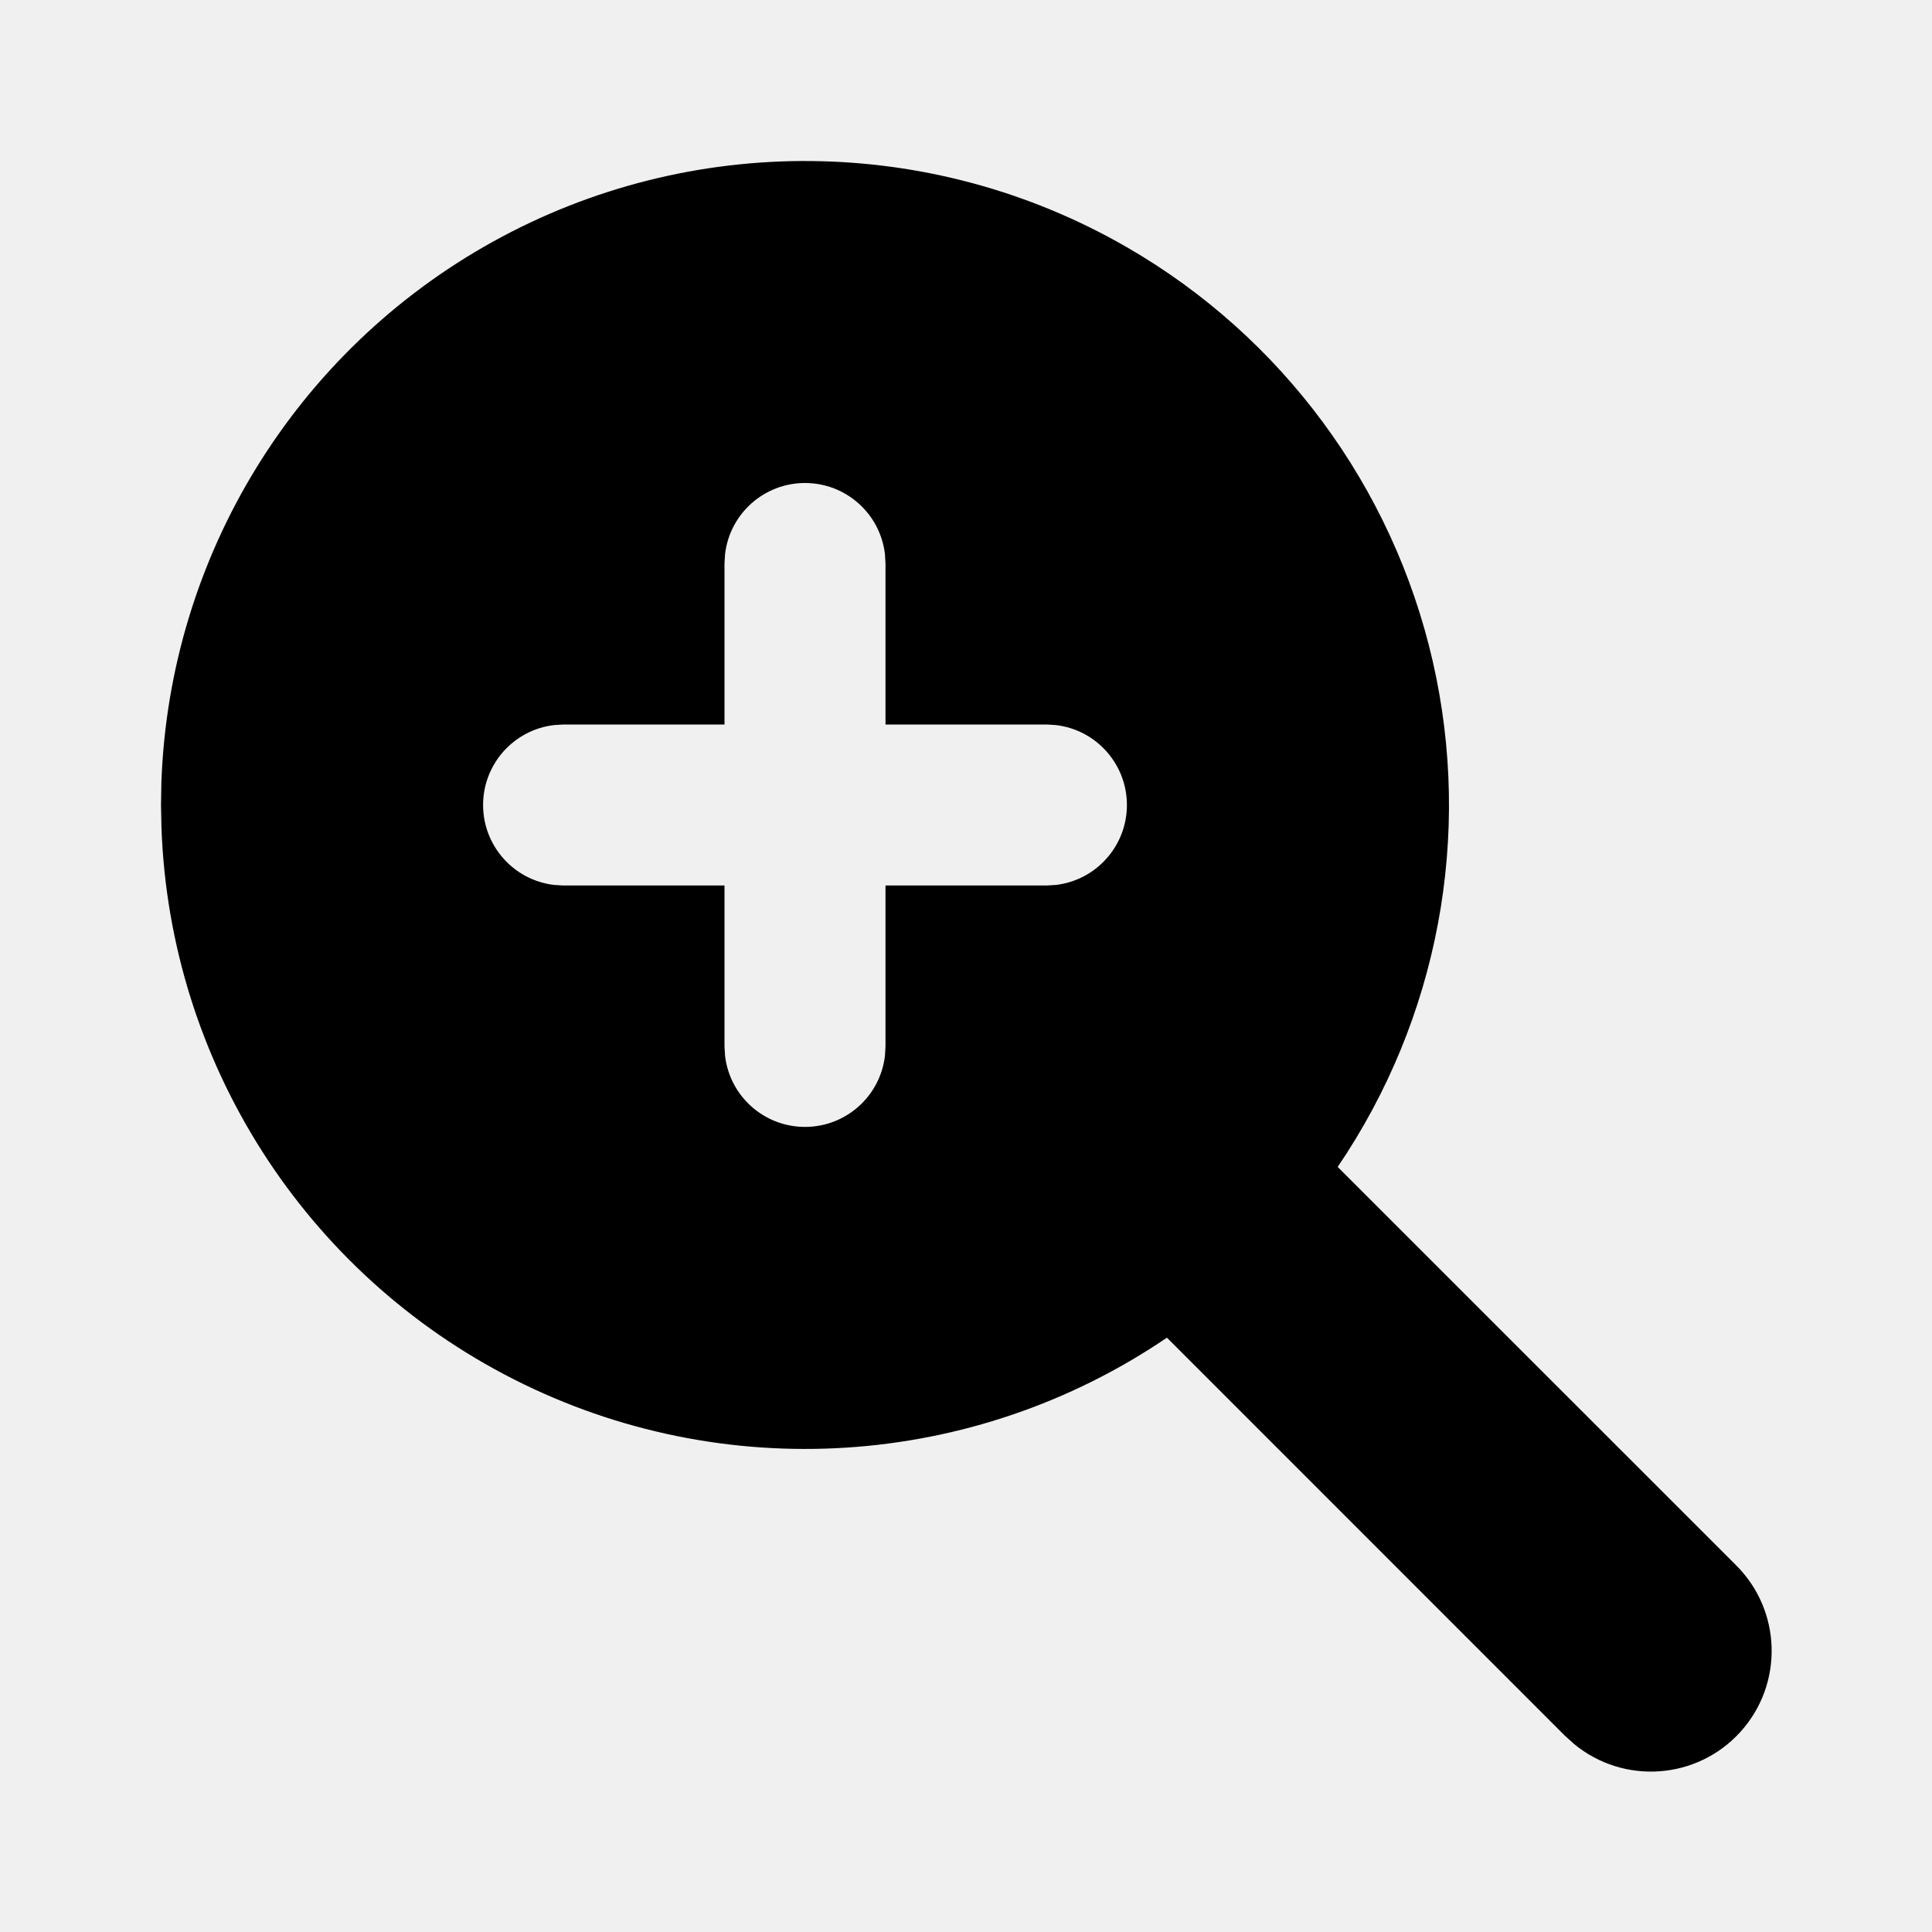
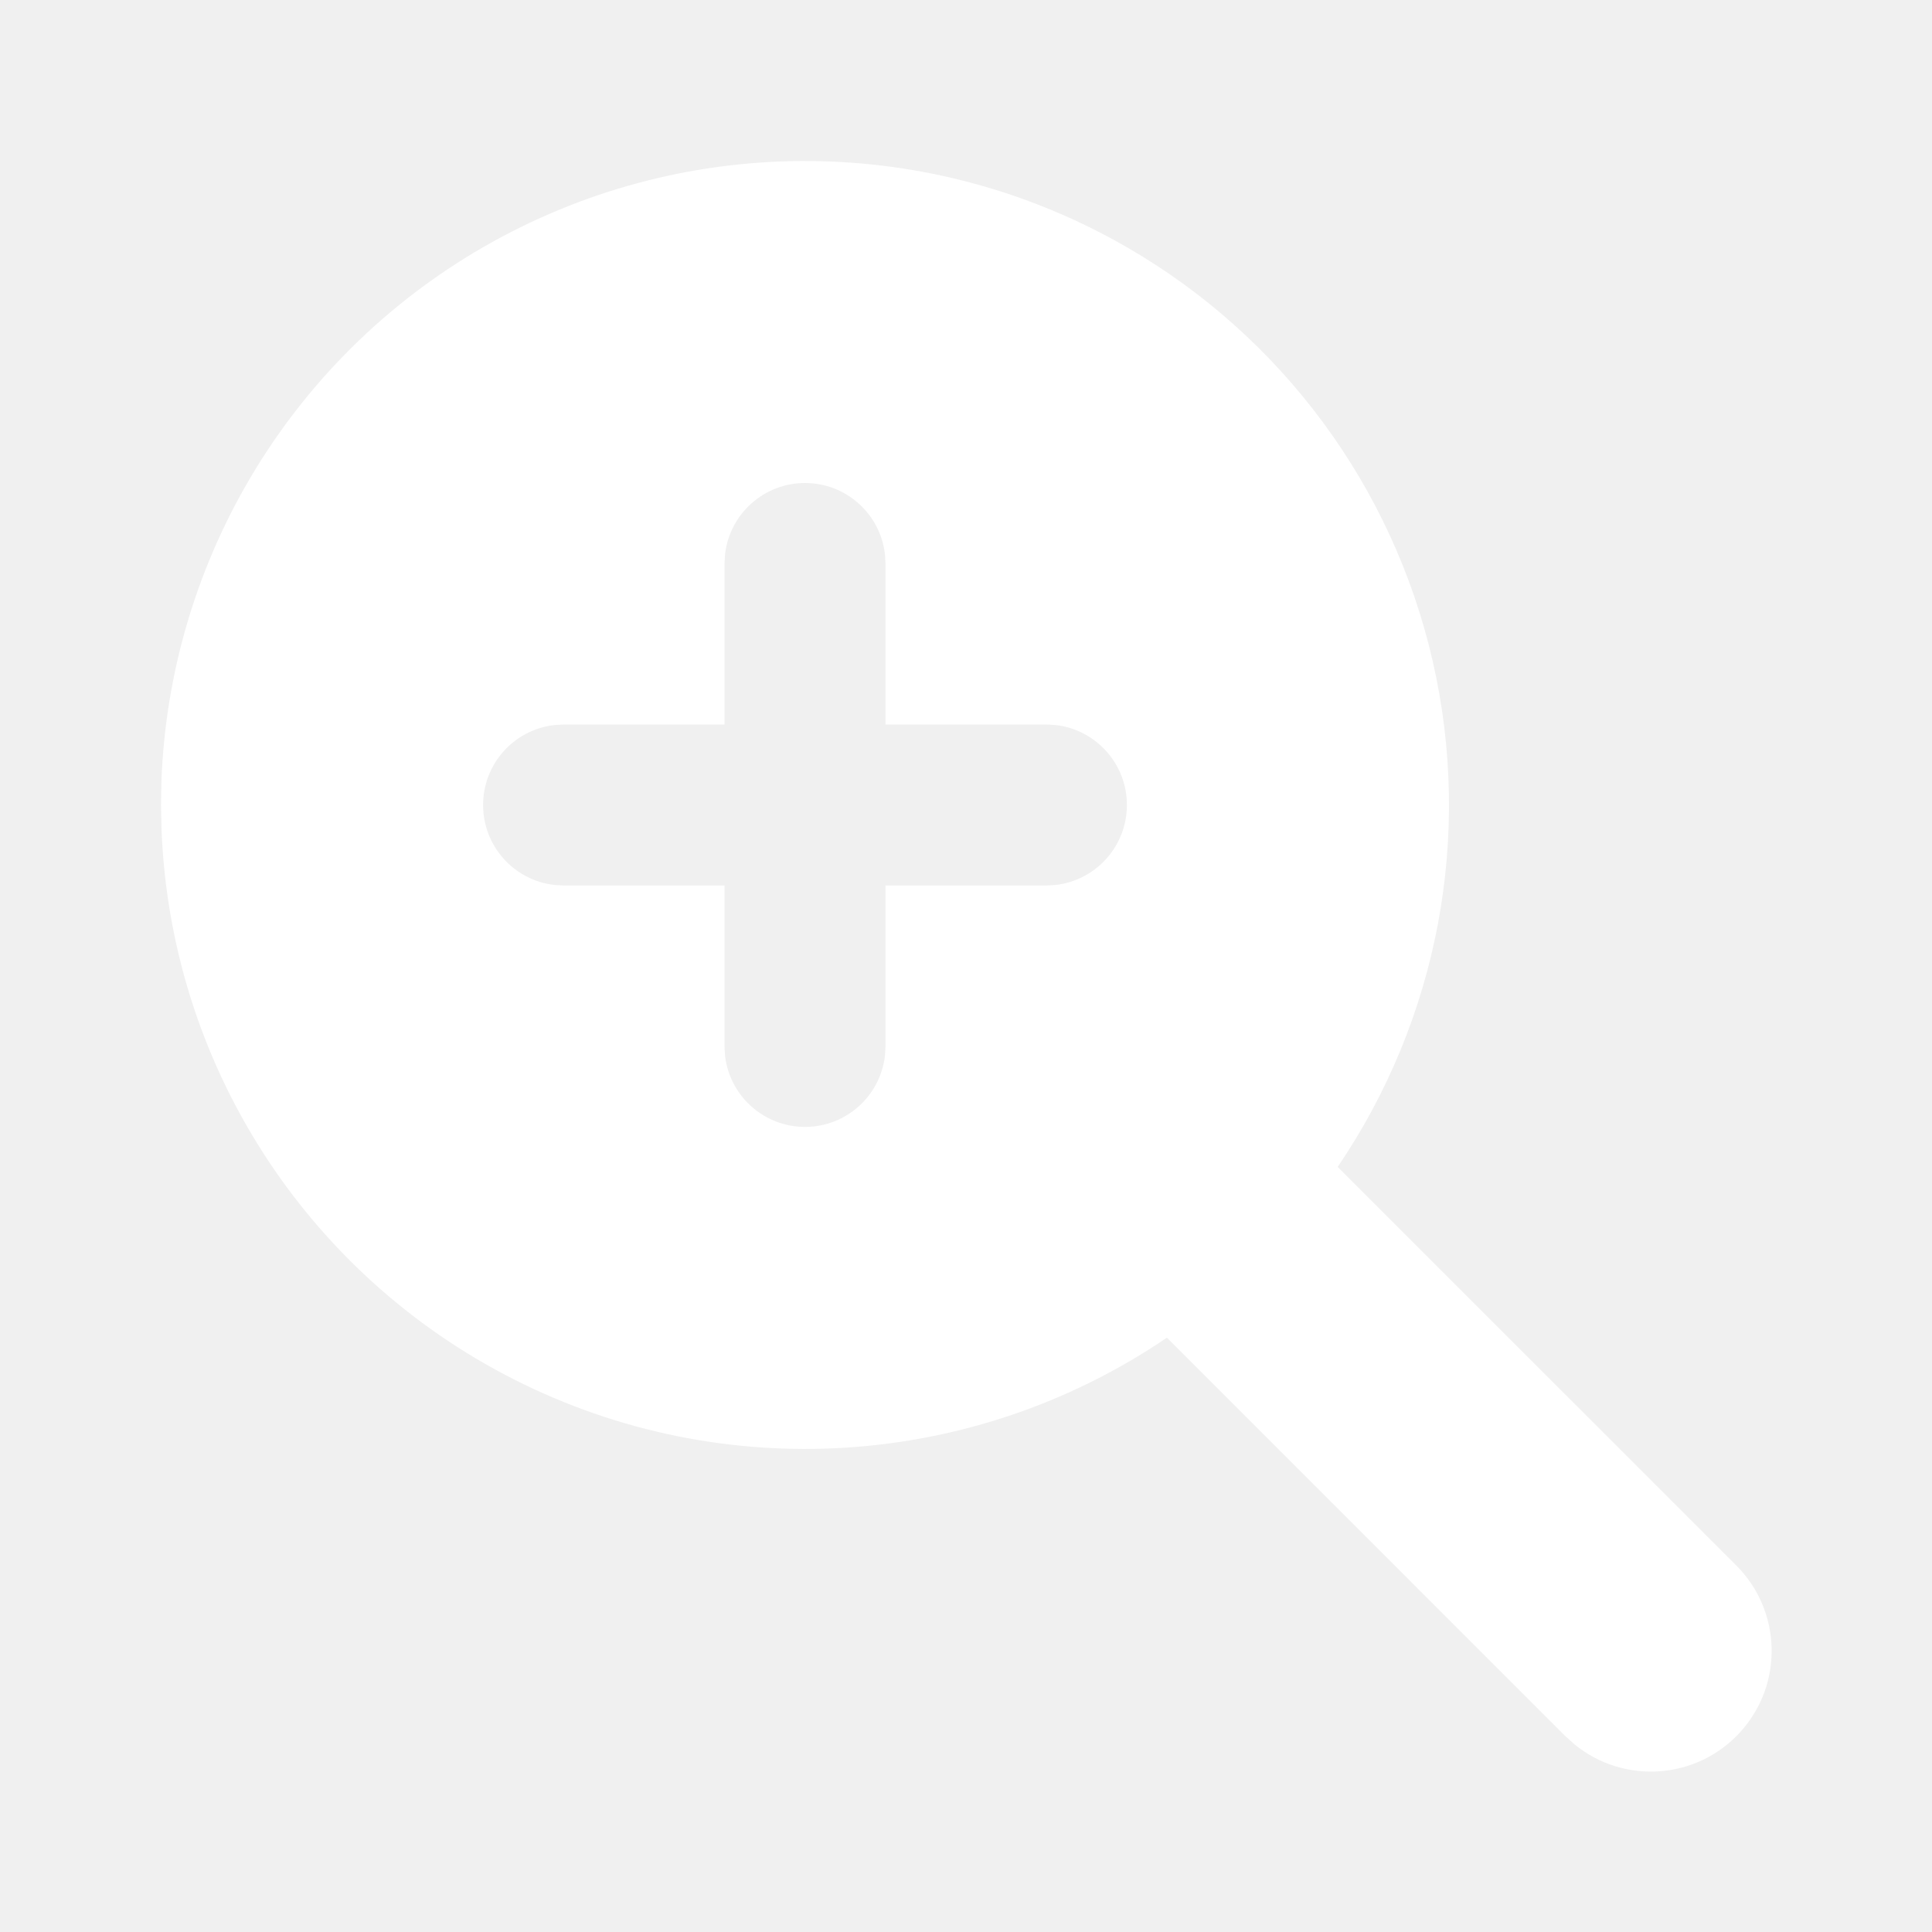
<svg xmlns="http://www.w3.org/2000/svg" width="24" height="24" viewBox="0 0 24 24">
-   <path fill="currentColor" d="M14 3.072a8 8 0 0 1 2.617 11.424l4.944 4.943a1.5 1.5 0 0 1-2.008 2.225l-.114-.103l-4.943-4.944a8 8 0 0 1-12.49-6.332L2 10l.005-.285A8 8 0 0 1 14 3.072M10 6a1 1 0 0 0-.993.883L9 7v2H7l-.117.007a1 1 0 0 0 0 1.986L7 11h2v2l.007.117a1 1 0 0 0 1.986 0L11 13v-2h2l.117-.007a1 1 0 0 0 0-1.986L13 9h-2V7l-.007-.117A1 1 0 0 0 10 6" />
+   <path fill="white" d="M14 3.072a8 8 0 0 1 2.617 11.424l4.944 4.943a1.5 1.5 0 0 1-2.008 2.225l-.114-.103l-4.943-4.944a8 8 0 0 1-12.49-6.332L2 10l.005-.285A8 8 0 0 1 14 3.072M10 6a1 1 0 0 0-.993.883L9 7v2H7l-.117.007a1 1 0 0 0 0 1.986L7 11h2v2l.007.117a1 1 0 0 0 1.986 0L11 13v-2h2l.117-.007a1 1 0 0 0 0-1.986L13 9h-2V7l-.007-.117A1 1 0 0 0 10 6" />
</svg>
